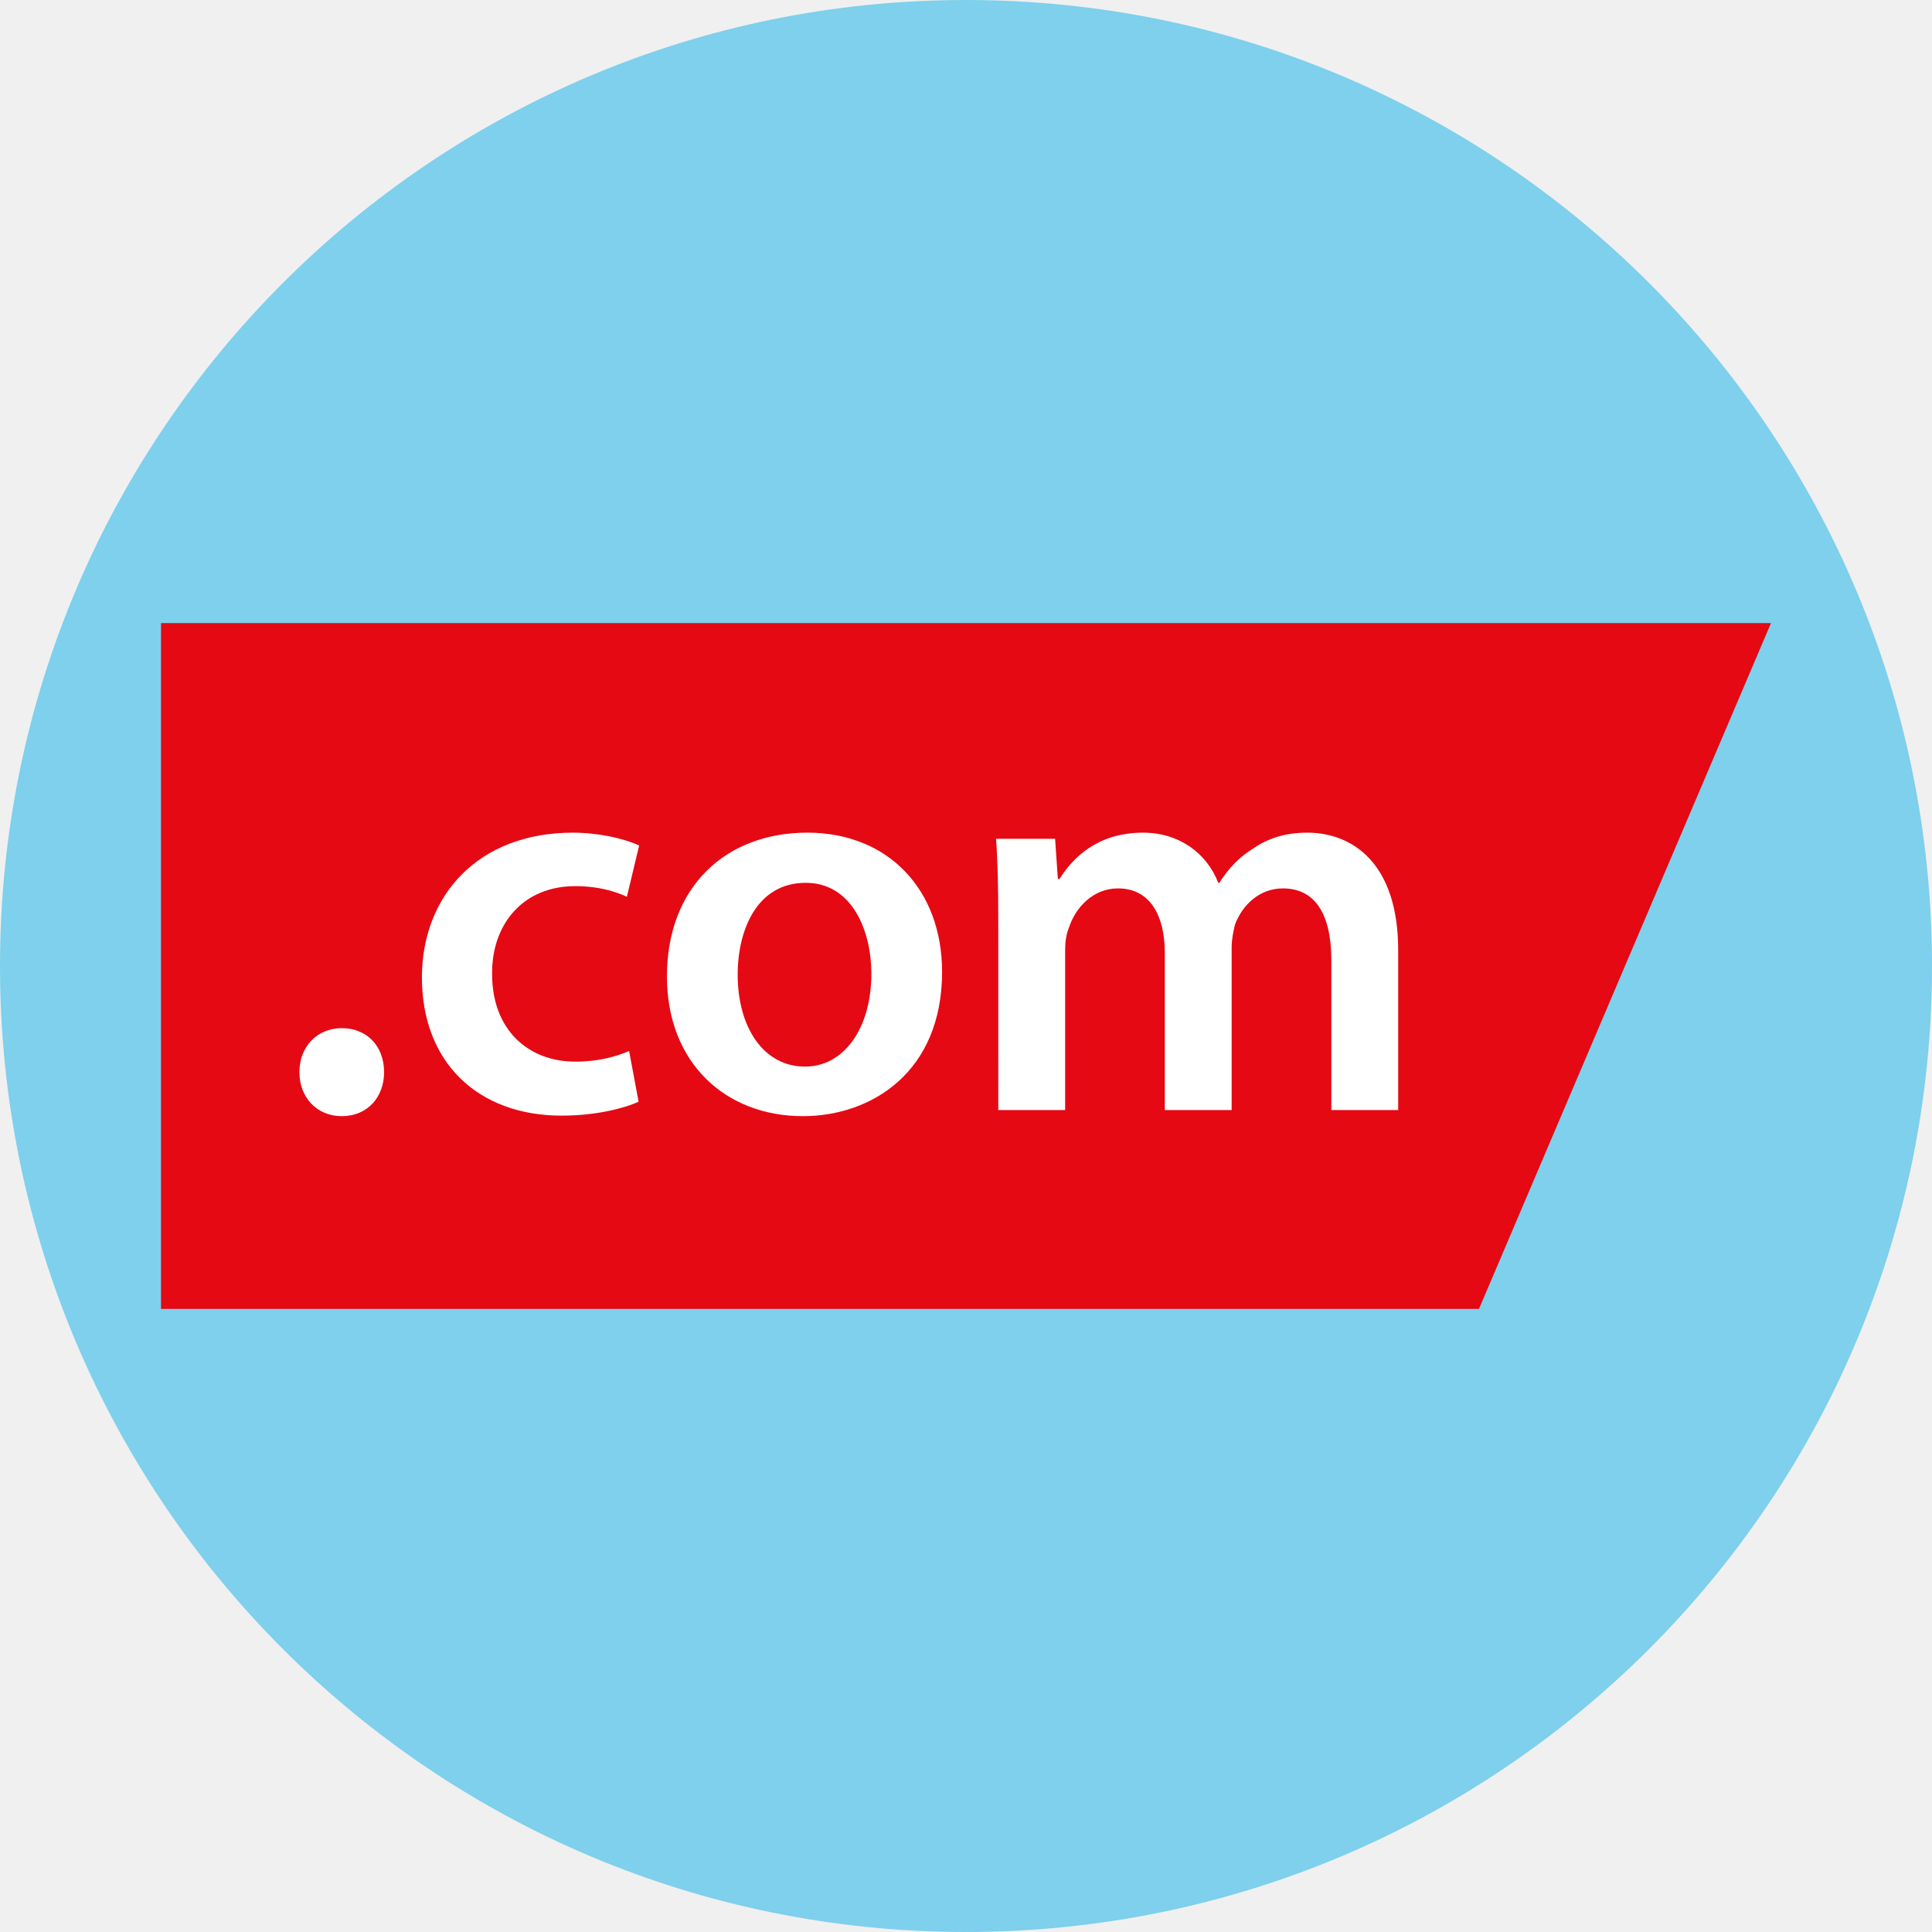
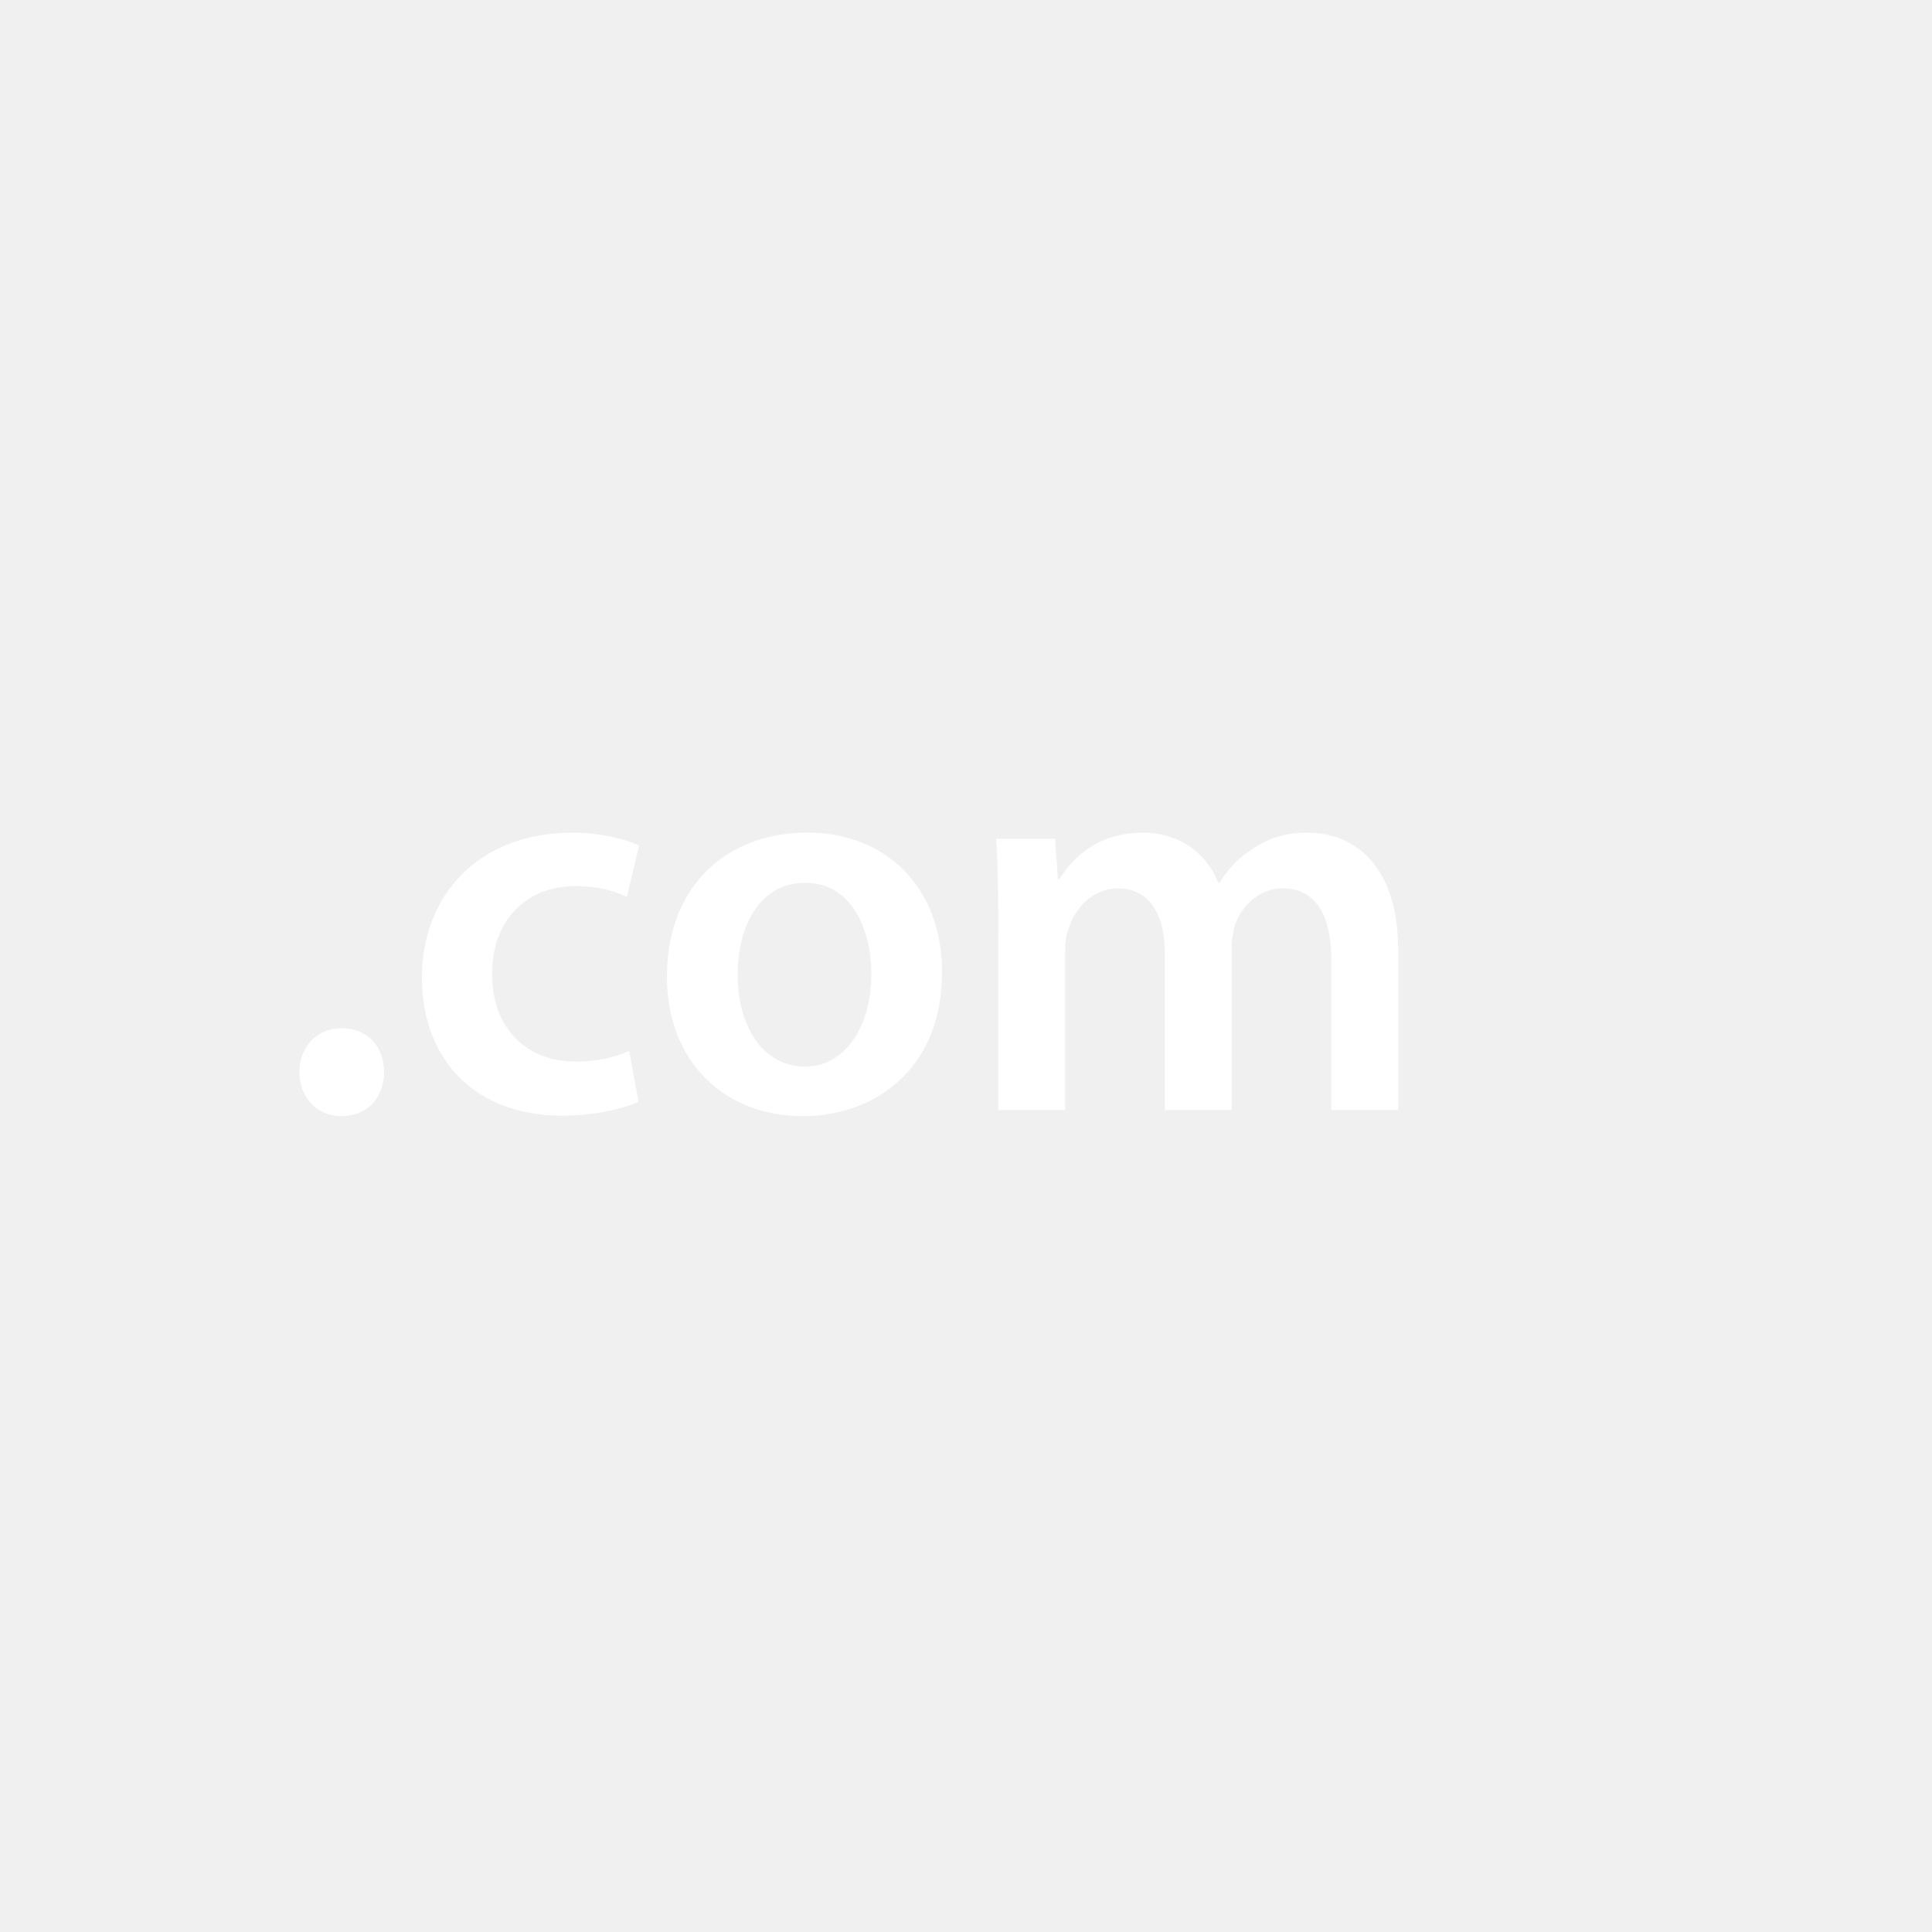
<svg xmlns="http://www.w3.org/2000/svg" height="800px" width="800px" version="1.1" id="Layer_1" viewBox="-51.2 -51.2 614.40 614.40" xml:space="preserve" fill="#000000">
  <g id="SVGRepo_bgCarrier" stroke-width="0">
-     <rect x="-51.2" y="-51.2" width="614.40" height="614.40" rx="307.2" fill="#7ed0ec" strokewidth="0" />
+     <rect x="-51.2" y="-51.2" width="614.40" height="614.40" rx="307.2" fill="transparent" strokewidth="0" />
  </g>
  <g id="SVGRepo_tracerCarrier" stroke-linecap="round" stroke-linejoin="round" />
  <g id="SVGRepo_iconCarrier">
-     <polygon style="fill:#E50914;" points="419.136,365.056 0,365.056 0,146.944 512,146.944 " />
+     <polygon style="fill:transparent;" points="419.136,365.056 0,365.056 0,146.944 512,146.944 " />
    <g>
      <path style="fill:#FFFFFF;" d="M44.016,289.76c0-8.152,5.664-13.992,13.464-13.992c7.968,0,13.464,5.672,13.464,13.992 c0,7.976-5.32,13.992-13.464,13.992C49.504,303.752,44.016,297.736,44.016,289.76z" />
      <path style="fill:#FFFFFF;" d="M151.88,299.152c-4.608,2.128-13.64,4.432-24.448,4.432c-26.92,0-44.456-17.176-44.456-43.928 c0-25.856,17.712-46.056,48-46.056c7.976,0,16.12,1.776,21.08,4.08l-3.896,16.296c-3.544-1.592-8.68-3.368-16.472-3.368 c-16.656,0-26.568,12.216-26.392,27.984c0,17.712,11.512,27.816,26.392,27.816c7.616,0,12.928-1.6,17.176-3.368L151.88,299.152z" />
      <path style="fill:#FFFFFF;" d="M248.392,257.88c0,31.712-22.312,45.872-44.28,45.872c-24.448,0-43.216-16.824-43.216-44.456 c0-28.344,18.6-45.704,44.64-45.704C231.216,213.6,248.392,231.672,248.392,257.88z M183.392,258.768 c0,16.648,8.152,29.224,21.432,29.224c12.4,0,21.08-12.224,21.08-29.584c0-13.464-6.024-28.864-20.896-28.864 C189.592,229.544,183.392,244.416,183.392,258.768z" />
      <path style="fill:#FFFFFF;" d="M266.264,241.232c0-9.912-0.168-18.24-0.704-25.68h18.776l0.88,12.752h0.528 c4.248-6.728,12.048-14.704,26.568-14.704c11.336,0,20.192,6.384,23.912,15.944h0.352c3.016-4.784,6.552-8.328,10.624-10.808 c4.8-3.36,10.28-5.136,17.368-5.136c14.352,0,28.872,9.744,28.872,37.376v50.832h-21.256V254.16c0-14.344-4.96-22.84-15.408-22.84 c-7.448,0-12.928,5.312-15.232,11.504c-0.528,2.128-1.064,4.784-1.064,7.264v51.72h-21.256v-49.944 c0-12.048-4.784-20.544-14.872-20.544c-8.152,0-13.64,6.376-15.584,12.4c-0.888,2.128-1.24,4.6-1.24,7.088v51.008h-21.256 L266.264,241.232L266.264,241.232z" />
    </g>
  </g>
</svg>
